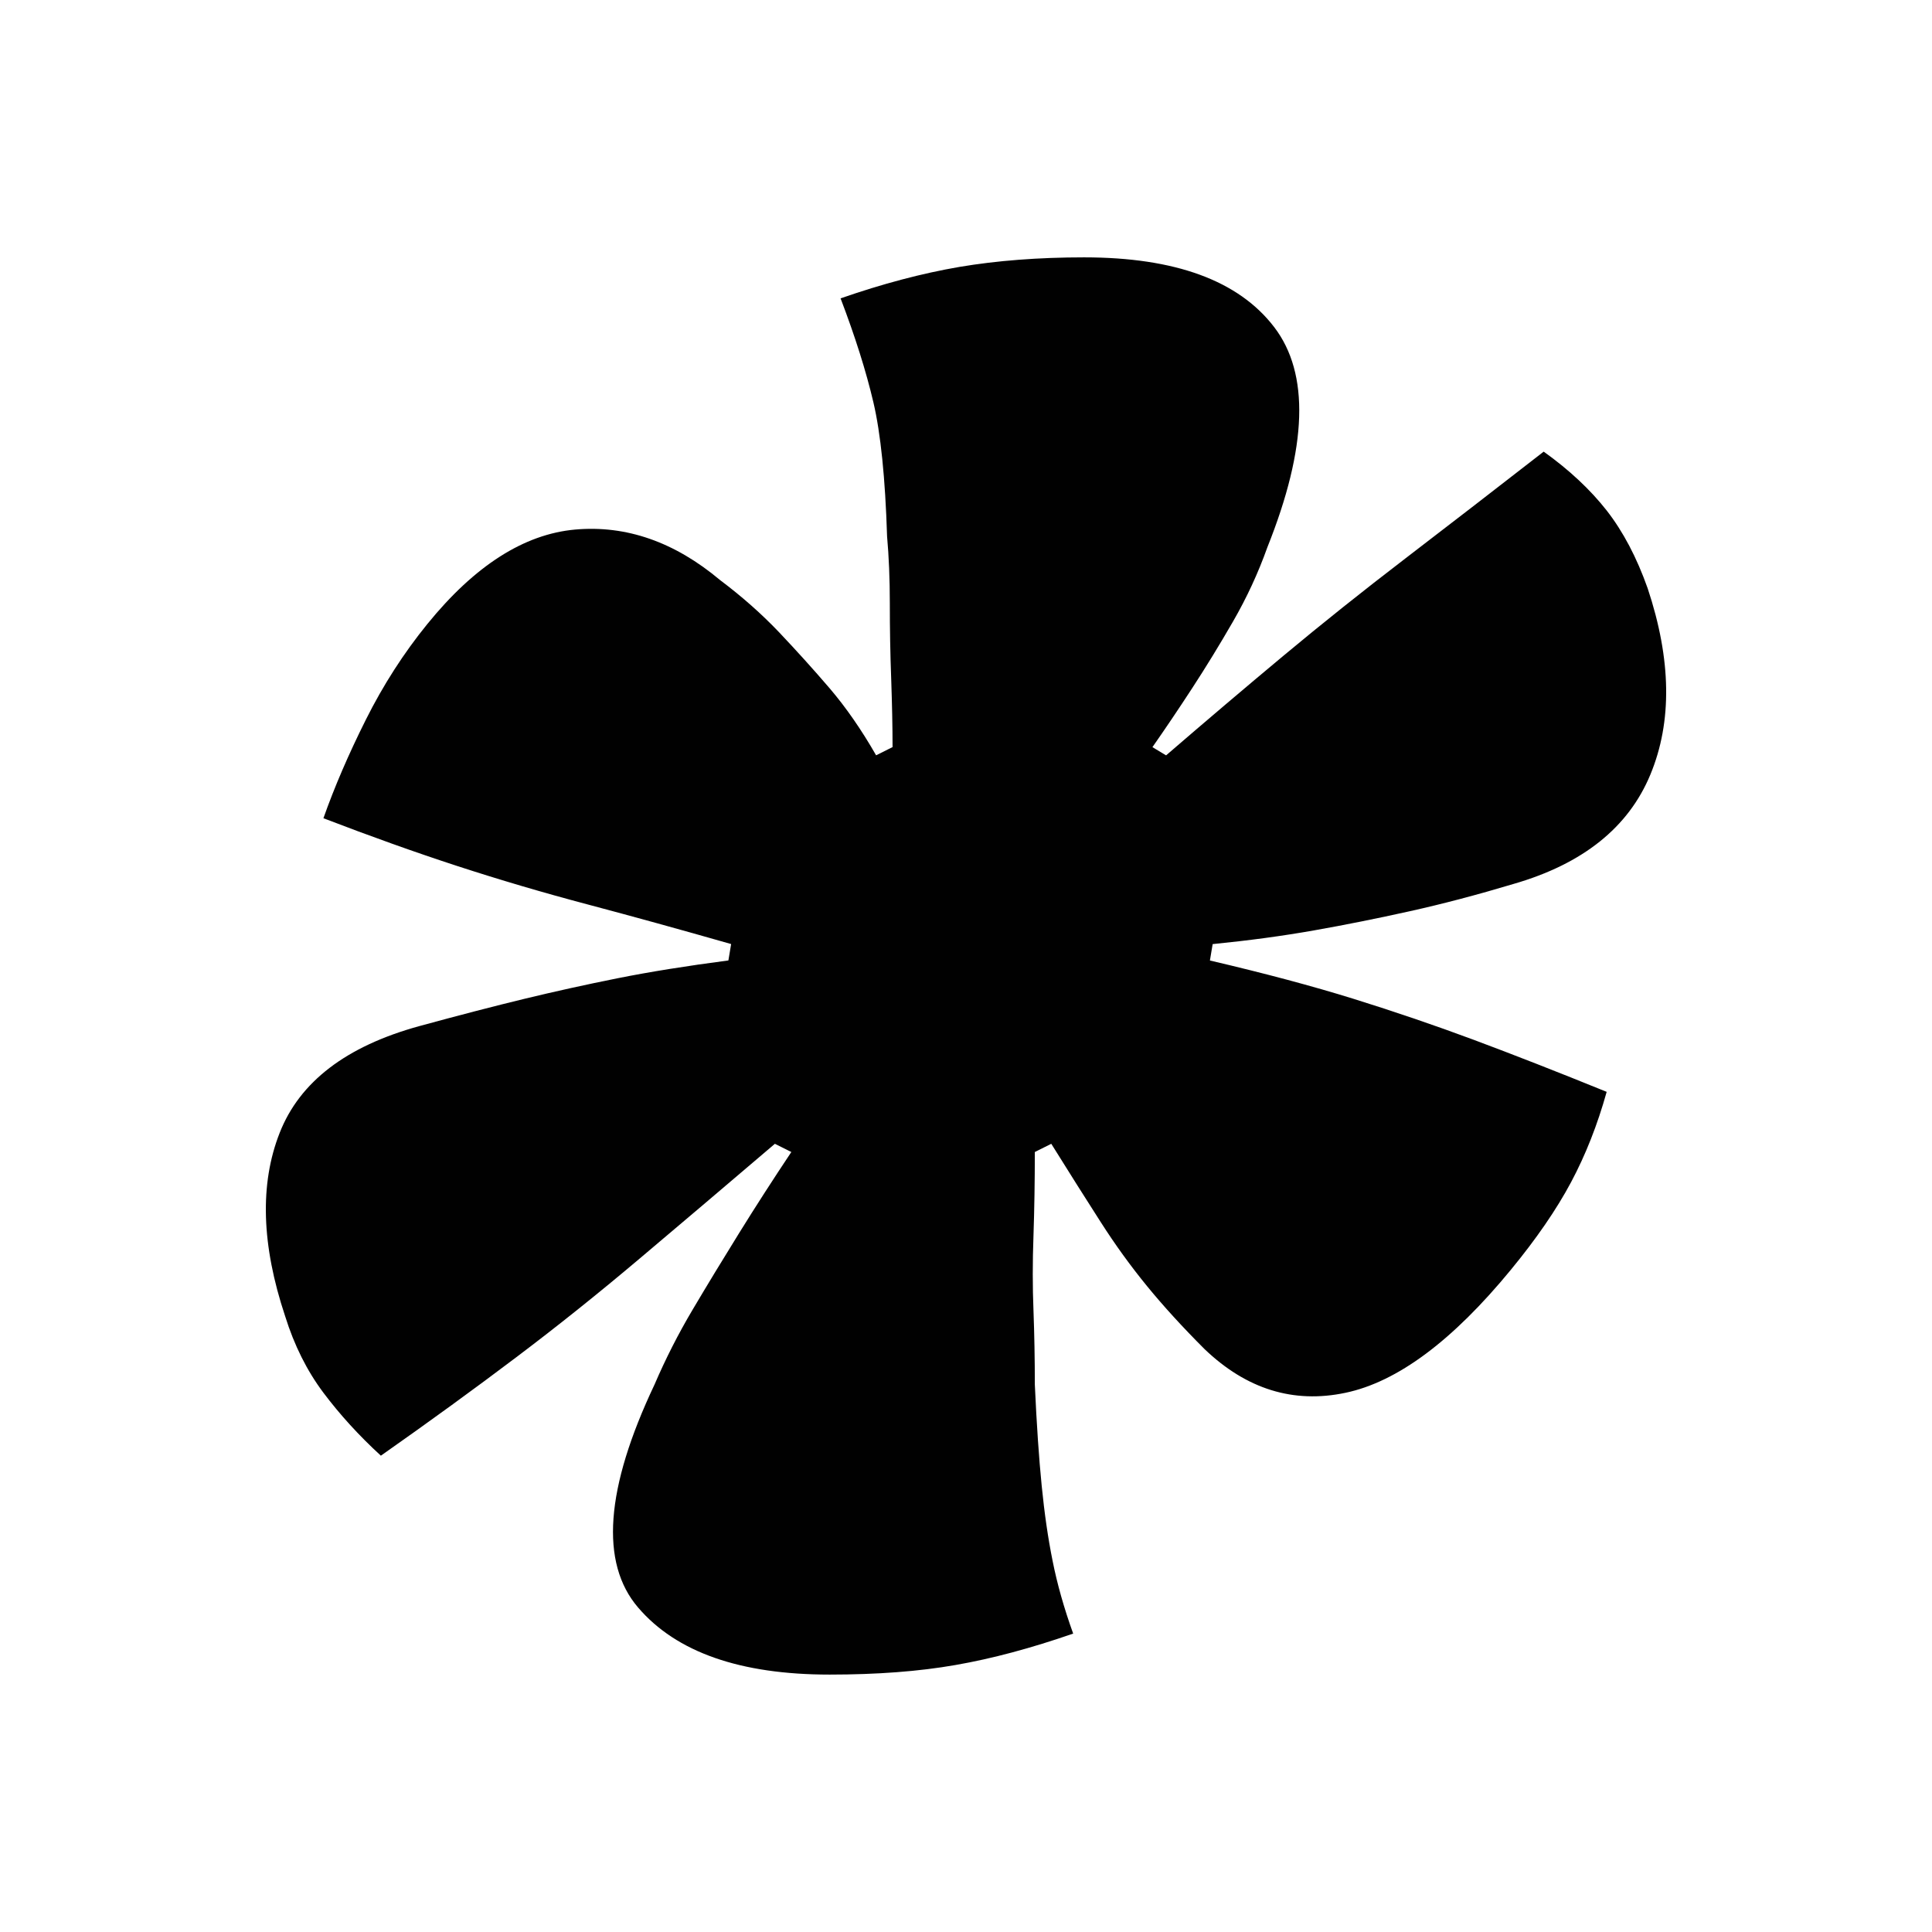
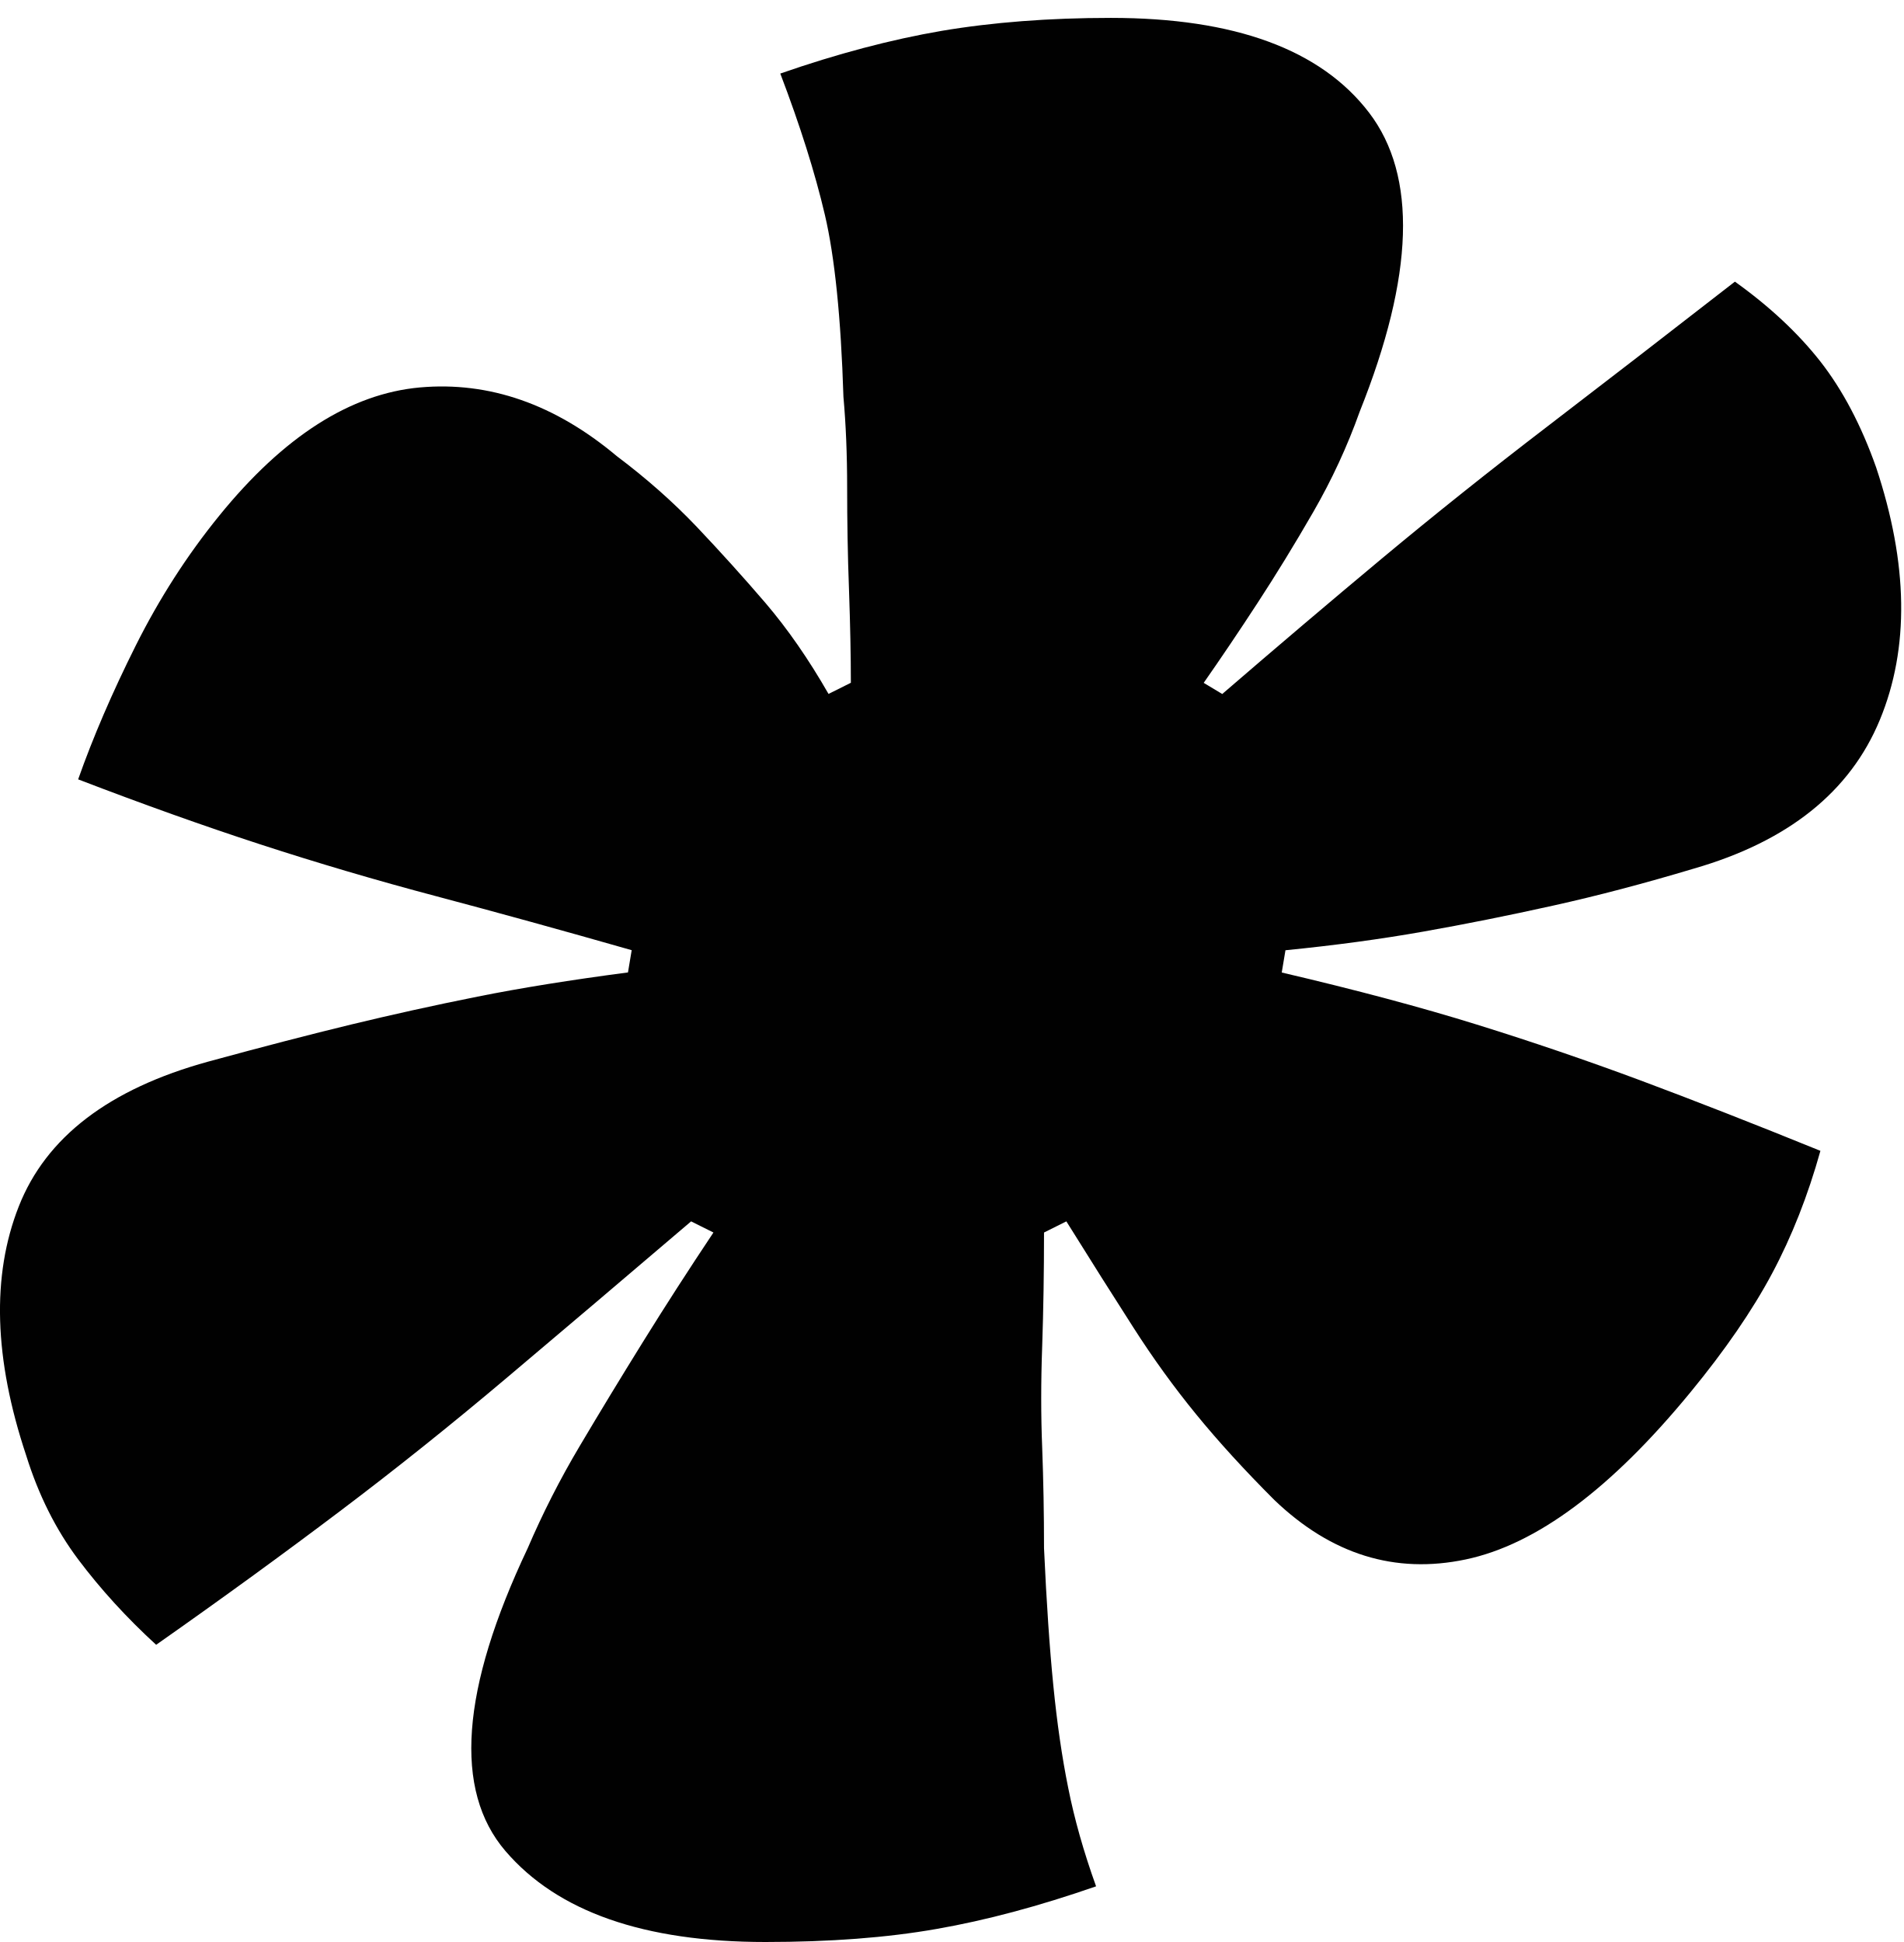
- <svg xmlns="http://www.w3.org/2000/svg" version="1.1" id="star" x="0px" y="0px" viewBox="0 0 720 720" style="enable-background:new 0 0 720 720;" xml:space="preserve">
+ <svg xmlns="http://www.w3.org/2000/svg" version="1.1" id="star" x="0px" y="0px" viewBox="0 0 522.42 533.07" style="enable-background:new 0 0 522.42 533.07;" xml:space="preserve">
  <style type="text/css">
	.st0{fill:#010101;}
</style>
-   <path class="st0" d="M404,95.91c33.98,0,57.6,8.67,70.86,26c13.25,17.34,12.39,44.71-2.56,82.08c-3.4,9.53-7.65,18.71-12.74,27.54  c-5.1,8.85-10.21,17.18-15.3,24.98c-5.1,7.83-10.04,15.14-14.78,21.93l5.09,3.06c14.95-12.9,29.58-25.32,43.85-37.22  c14.27-11.89,29.39-23.97,45.38-36.21c15.96-12.23,33.14-25.49,51.49-39.76c9.51,6.8,17.33,14.12,23.46,21.92  c6.11,7.83,11.22,17.51,15.3,29.06c8.82,26.51,9.17,49.64,1.01,69.34c-8.16,19.72-25.16,33.32-50.98,40.78  c-13.61,4.08-26.51,7.48-38.75,10.19c-12.24,2.72-24.13,5.1-35.68,7.14c-11.58,2.05-24.15,3.75-37.73,5.1l-1.02,6.11  c20.4,4.77,38.24,9.53,53.54,14.29c15.3,4.76,30.23,9.86,44.86,15.3c14.6,5.45,31.09,11.89,49.46,19.36  c-3.42,12.24-7.83,23.46-13.26,33.65c-5.45,10.21-12.92,21.08-22.43,32.64c-21.77,26.51-42.32,41.81-61.68,45.87  c-19.38,4.08-36.88-1.34-52.51-16.31c-8.16-8.16-15.3-15.97-21.42-23.46c-6.11-7.47-11.89-15.45-17.33-23.97  c-5.45-8.49-11.56-18.17-18.35-29.06l-6.13,3.06c0,10.88-0.17,21.26-0.5,31.1c-0.36,9.86-0.36,19.21,0,28.05  c0.33,8.84,0.5,18.02,0.5,27.52c0.68,14.96,1.54,27.54,2.56,37.73c1.01,10.19,2.36,19.56,4.08,28.05  c1.69,8.51,4.23,17.51,7.65,27.02c-15.66,5.44-30.26,9.35-43.85,11.71c-13.59,2.39-29.24,3.57-46.9,3.57  c-33.32,0-57.1-8.31-71.38-24.98c-14.27-16.65-12.24-44.35,6.11-83.1c4.08-9.5,8.82-18.86,14.27-28.03  c5.44-9.18,11.22-18.7,17.34-28.56c6.11-9.85,12.57-19.87,19.38-30.08l-6.13-3.06c-18.35,15.64-35.17,29.93-50.47,42.83  c-15.3,12.92-30.59,25.16-45.89,36.7c-15.3,11.56-32.11,23.8-50.48,36.7c-8.15-7.47-15.28-15.3-21.41-23.46  c-6.11-8.15-10.88-17.66-14.27-28.54c-8.84-26.51-9.53-49.28-2.03-68.32c7.47-19.02,24.8-32.28,52-39.76  c14.94-4.08,28.03-7.47,39.25-10.19c11.22-2.71,22.76-5.27,34.67-7.65c11.88-2.38,25.65-4.59,41.3-6.64l1.02-6.11  c-19.04-5.44-36.88-10.36-53.54-14.78c-16.66-4.41-32.8-9.18-48.43-14.27c-15.64-5.1-32.29-11.05-49.97-17.84  c4.08-11.56,9.34-23.79,15.81-36.72c6.46-12.9,14.09-24.8,22.94-35.68c17.66-21.75,36.03-33.47,55.06-35.18  c19.03-1.69,37.05,4.59,54.05,18.86c8.16,6.13,15.45,12.59,21.92,19.38c6.44,6.8,12.74,13.76,18.86,20.9  c6.11,7.15,11.88,15.48,17.33,24.99l6.13-3.06c0-7.48-0.18-15.97-0.51-25.5c-0.36-9.5-0.51-18.86-0.51-28.03  c0-9.18-0.35-17.49-1.02-24.98c-0.68-21.75-2.39-38.41-5.1-49.97c-2.71-11.55-6.79-24.48-12.23-38.75  c15.63-5.44,30.41-9.34,44.35-11.73C371.53,97.12,386.99,95.91,404,95.91z" />
+   <path class="st0" d="M304.92,4.91c33.98,0,57.6,8.67,70.86,26c13.25,17.34,12.39,44.71-2.56,82.08c-3.4,9.53-7.65,18.71-12.74,27.54  c-5.1,8.85-10.21,17.18-15.3,24.98c-5.1,7.83-10.04,15.14-14.78,21.93l5.09,3.06c14.95-12.9,29.58-25.32,43.85-37.22  c14.27-11.89,29.39-23.97,45.38-36.21c15.96-12.23,33.14-25.49,51.49-39.76c9.51,6.8,17.33,14.12,23.46,21.92  c6.11,7.83,11.22,17.51,15.3,29.06c8.82,26.51,9.17,49.64,1.01,69.34c-8.16,19.72-25.16,33.32-50.98,40.78  c-13.61,4.08-26.51,7.48-38.75,10.19c-12.24,2.72-24.13,5.1-35.68,7.14c-11.58,2.05-24.15,3.75-37.73,5.1l-1.02,6.11  c20.4,4.77,38.24,9.53,53.54,14.29s30.23,9.86,44.86,15.3c14.6,5.45,31.09,11.89,49.46,19.36c-3.42,12.24-7.83,23.46-13.26,33.65  c-5.45,10.21-12.92,21.08-22.43,32.64c-21.77,26.51-42.32,41.81-61.68,45.87c-19.38,4.08-36.88-1.34-52.51-16.31  c-8.16-8.16-15.3-15.97-21.42-23.46c-6.11-7.47-11.89-15.45-17.33-23.97c-5.45-8.49-11.56-18.17-18.35-29.06l-6.13,3.06  c0,10.88-0.17,21.26-0.5,31.1c-0.36,9.86-0.36,19.21,0,28.05c0.33,8.84,0.5,18.02,0.5,27.52c0.68,14.96,1.54,27.54,2.56,37.73  c1.01,10.19,2.36,19.56,4.08,28.05c1.69,8.51,4.23,17.51,7.65,27.02c-15.66,5.44-30.26,9.35-43.85,11.71  c-13.59,2.39-29.24,3.57-46.9,3.57c-33.32,0-57.1-8.31-71.38-24.98c-14.27-16.65-12.24-44.35,6.11-83.1  c4.08-9.5,8.82-18.86,14.27-28.03c5.44-9.18,11.22-18.7,17.34-28.56c6.11-9.85,12.57-19.87,19.38-30.08l-6.13-3.06  c-18.35,15.64-35.17,29.93-50.47,42.83c-15.3,12.92-30.59,25.16-45.89,36.7c-15.3,11.56-32.11,23.8-50.48,36.7  c-8.15-7.47-15.28-15.3-21.41-23.46c-6.11-8.15-10.88-17.66-14.27-28.54c-8.84-26.51-9.53-49.28-2.03-68.32  c7.47-19.02,24.8-32.28,52-39.76c14.94-4.08,28.03-7.47,39.25-10.19c11.22-2.71,22.76-5.27,34.67-7.65  c11.88-2.38,25.65-4.59,41.3-6.64l1.02-6.11c-19.04-5.44-36.88-10.36-53.54-14.78c-16.66-4.41-32.8-9.18-48.43-14.27  c-15.64-5.1-32.29-11.05-49.97-17.84c4.08-11.56,9.34-23.79,15.81-36.72c6.46-12.9,14.09-24.8,22.94-35.68  c17.66-21.75,36.03-33.47,55.06-35.18c19.03-1.69,37.05,4.59,54.05,18.86c8.16,6.13,15.45,12.59,21.92,19.38  c6.44,6.8,12.74,13.76,18.86,20.9c6.11,7.15,11.88,15.48,17.33,24.99l6.13-3.06c0-7.48-0.18-15.97-0.51-25.5  c-0.36-9.5-0.51-18.86-0.51-28.03c0-9.18-0.35-17.49-1.02-24.98c-0.68-21.75-2.39-38.41-5.1-49.97  c-2.71-11.55-6.79-24.48-12.23-38.75c15.63-5.44,30.41-9.34,44.35-11.73C272.45,6.12,287.91,4.91,304.92,4.91z" />
</svg>
